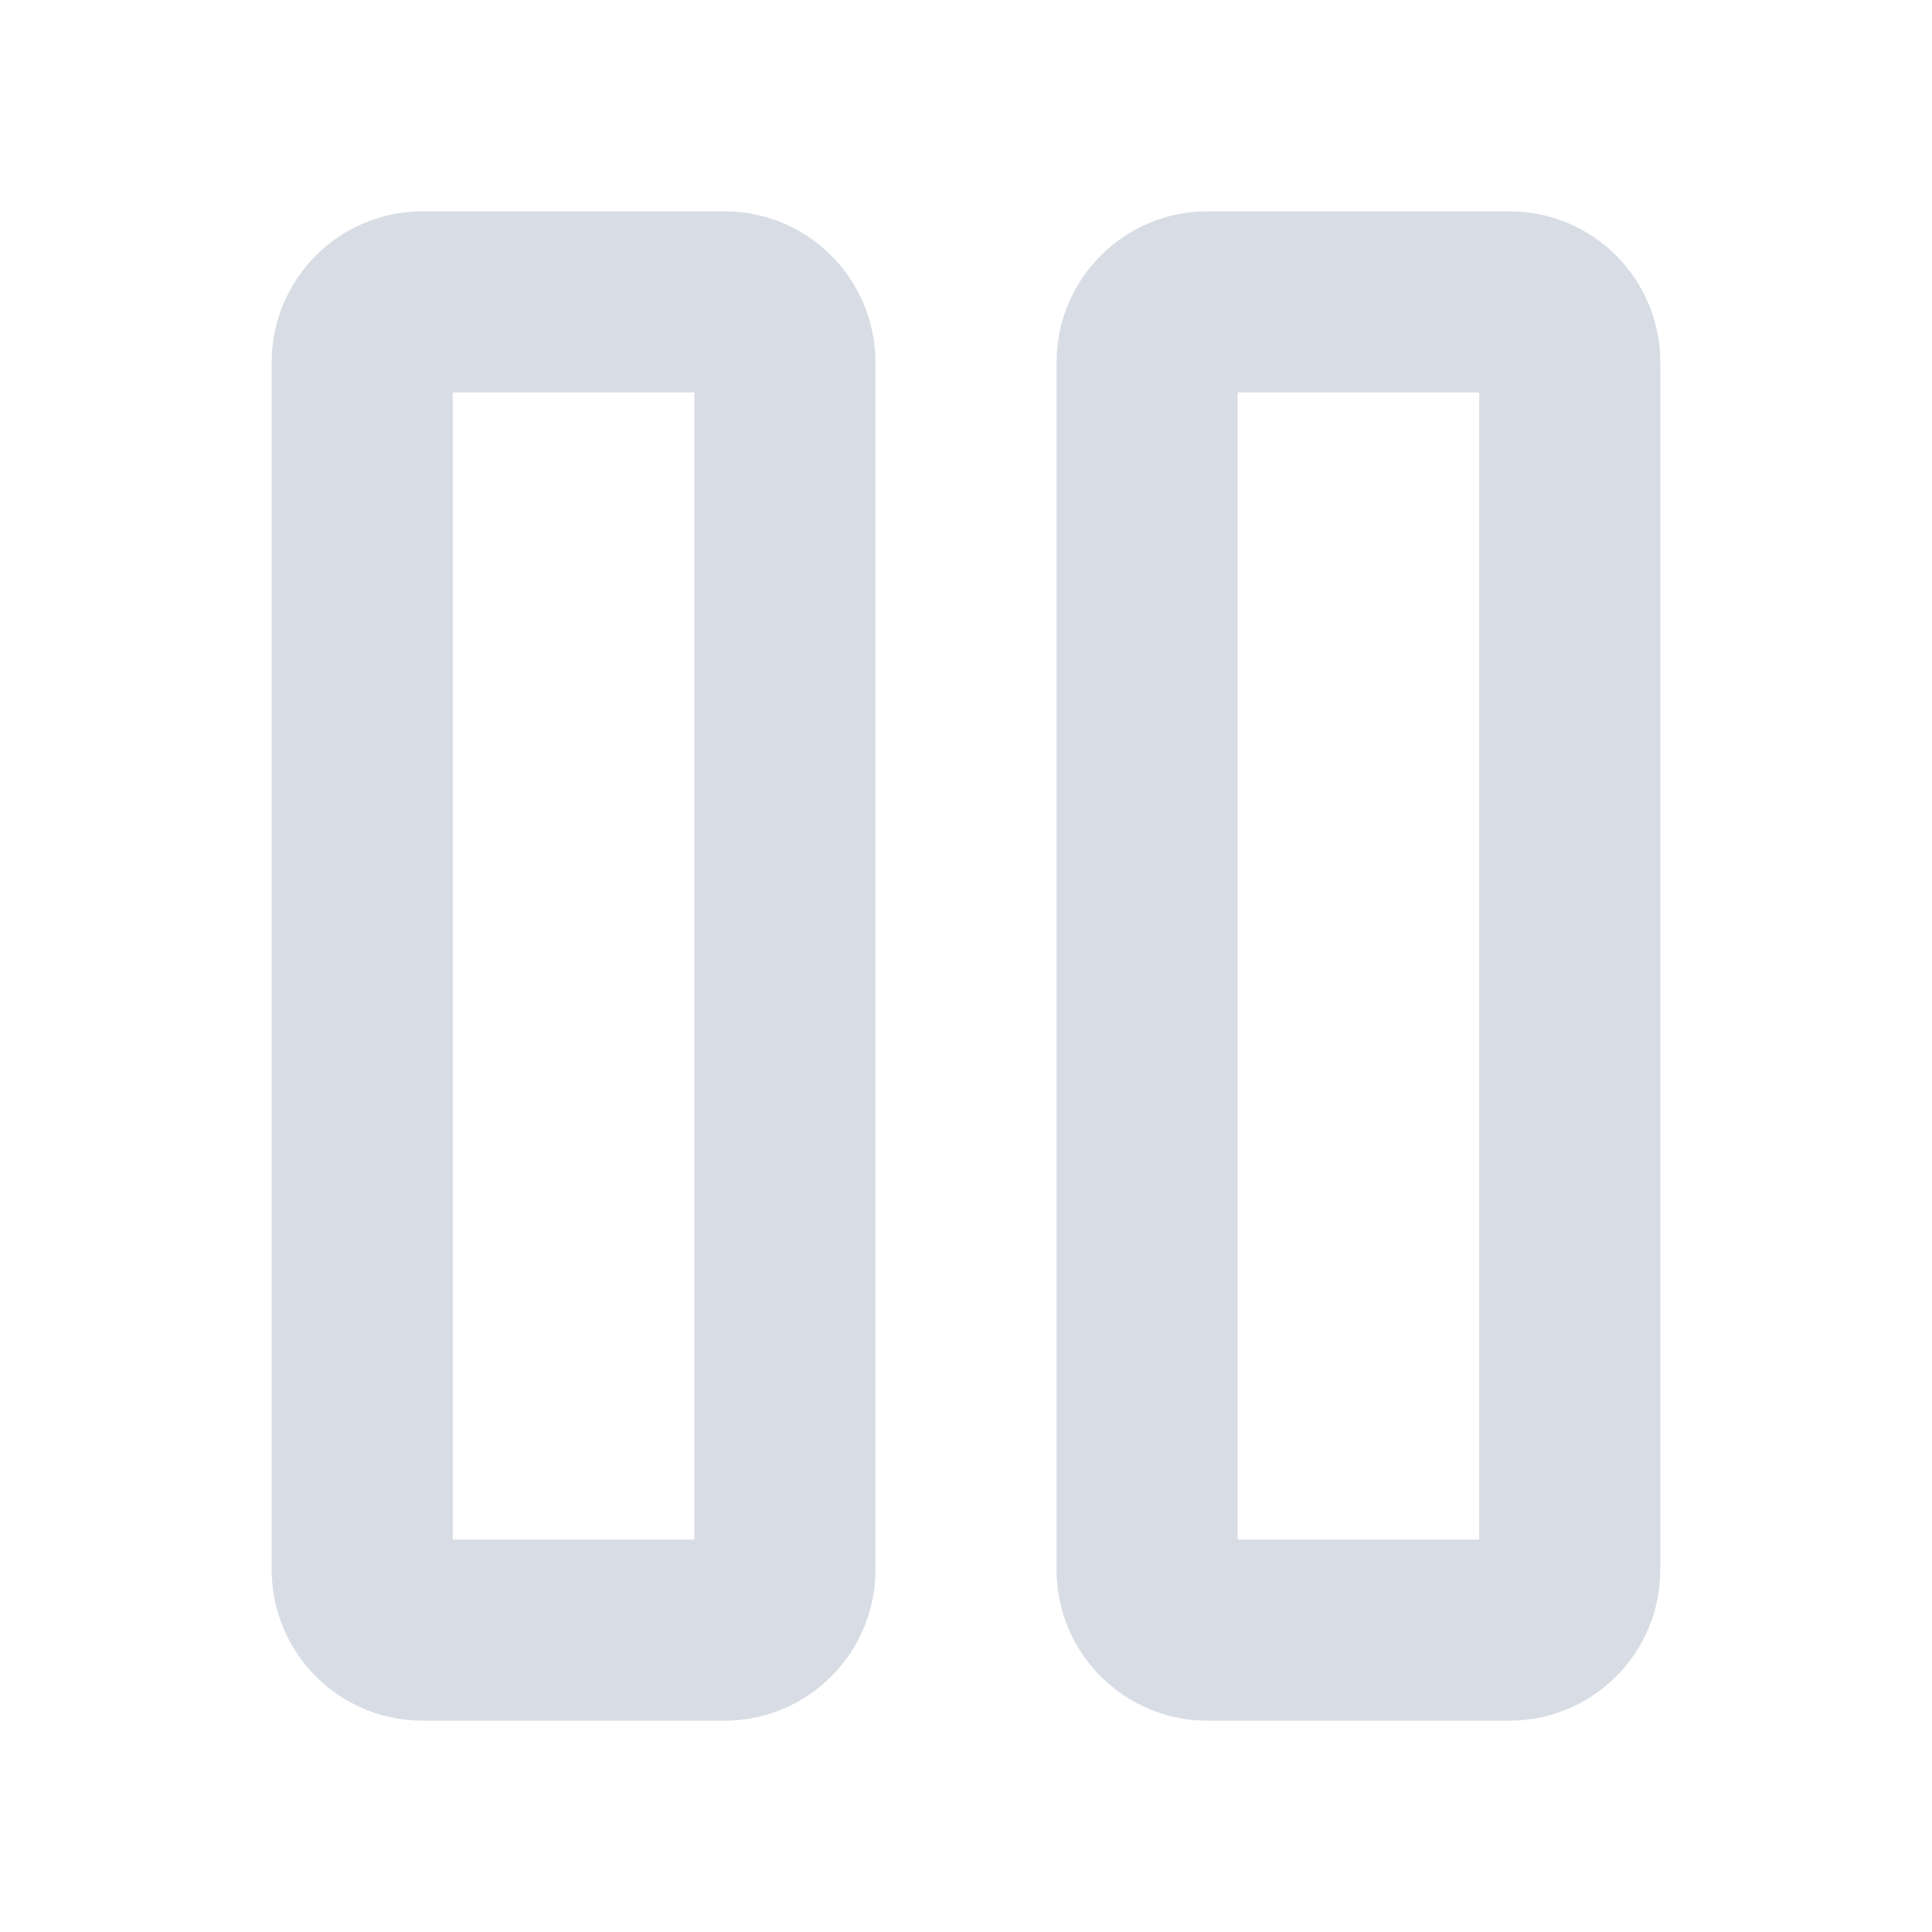
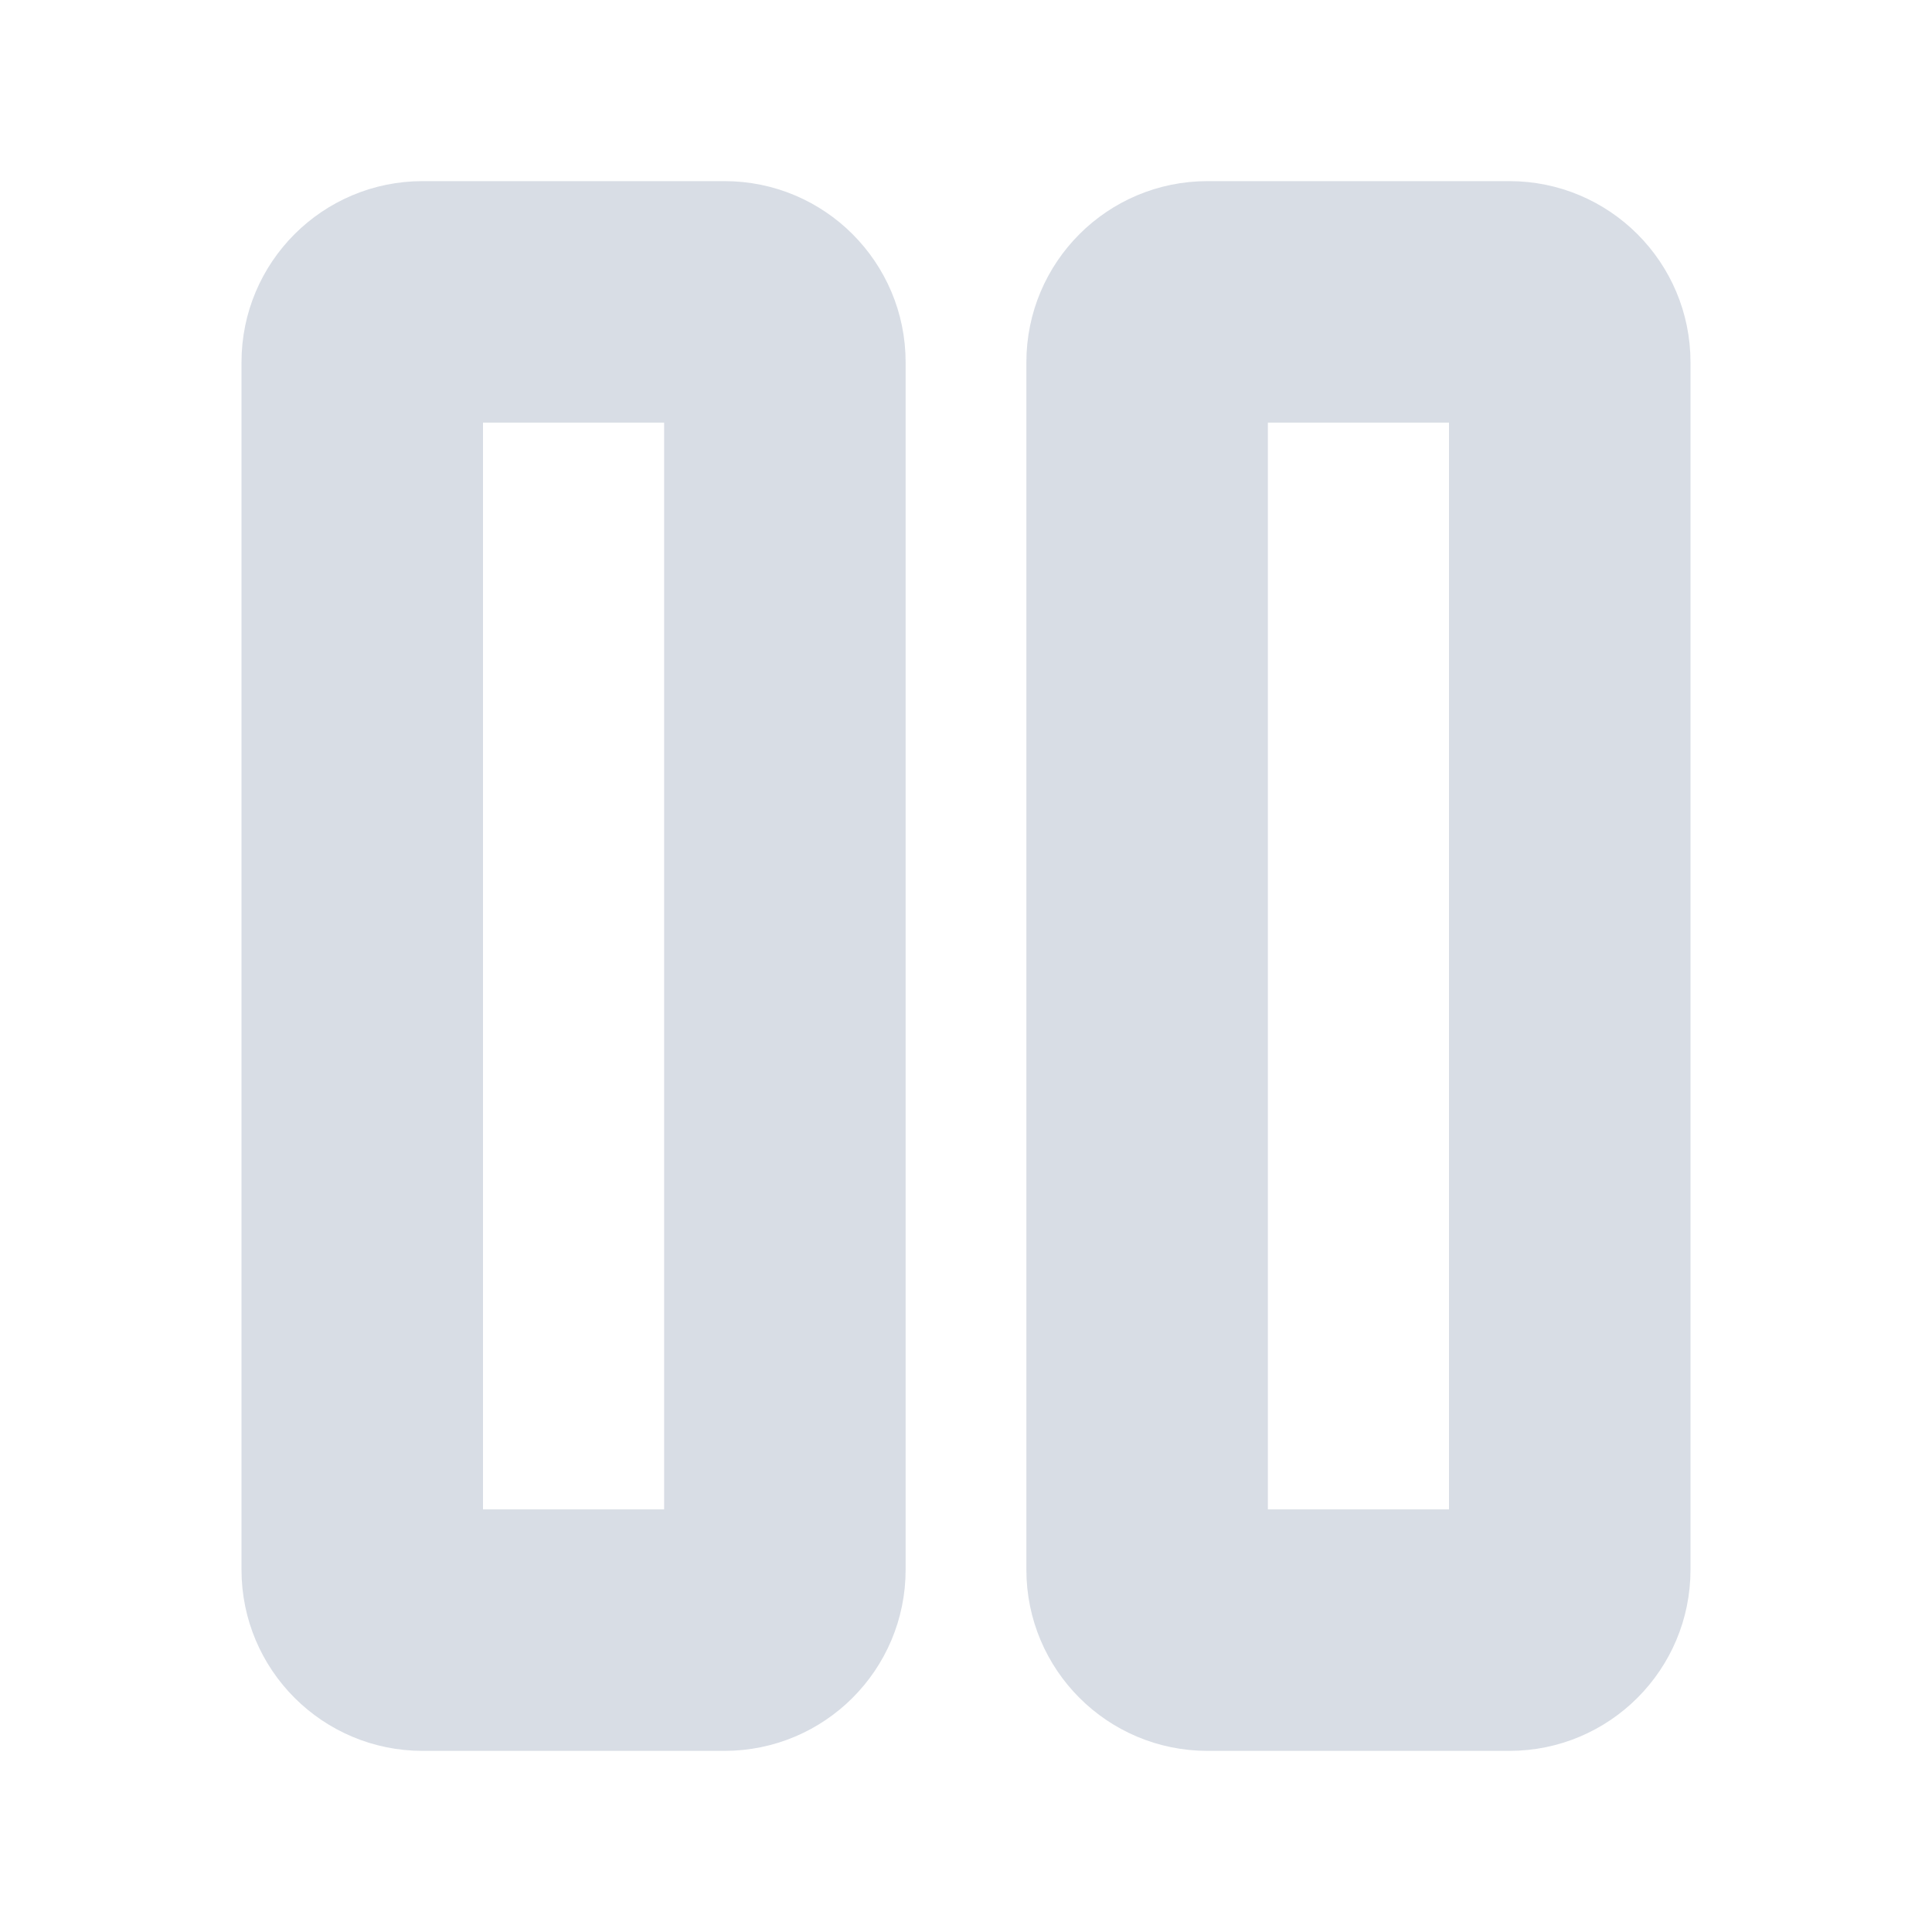
- <svg xmlns="http://www.w3.org/2000/svg" viewBox="0 0 256 256" fill="#d8dde5" data-icon-family="phosphor" data-icon-name="pause" data-icon-weight="bold">
+ <svg xmlns="http://www.w3.org/2000/svg" viewBox="0 0 256 256" fill="#d8dde5" stroke="#d8dde5" stroke-width="8" stroke-linejoin="round" data-icon-family="phosphor" data-icon-name="pause" data-icon-weight="bold" data-icon-optical-stroke="8">
  <path d="M200,28H160a20,20,0,0,0-20,20V208a20,20,0,0,0,20,20h40a20,20,0,0,0,20-20V48A20,20,0,0,0,200,28Zm-4,176H164V52h32ZM96,28H56A20,20,0,0,0,36,48V208a20,20,0,0,0,20,20H96a20,20,0,0,0,20-20V48A20,20,0,0,0,96,28ZM92,204H60V52H92Z" />
</svg>
